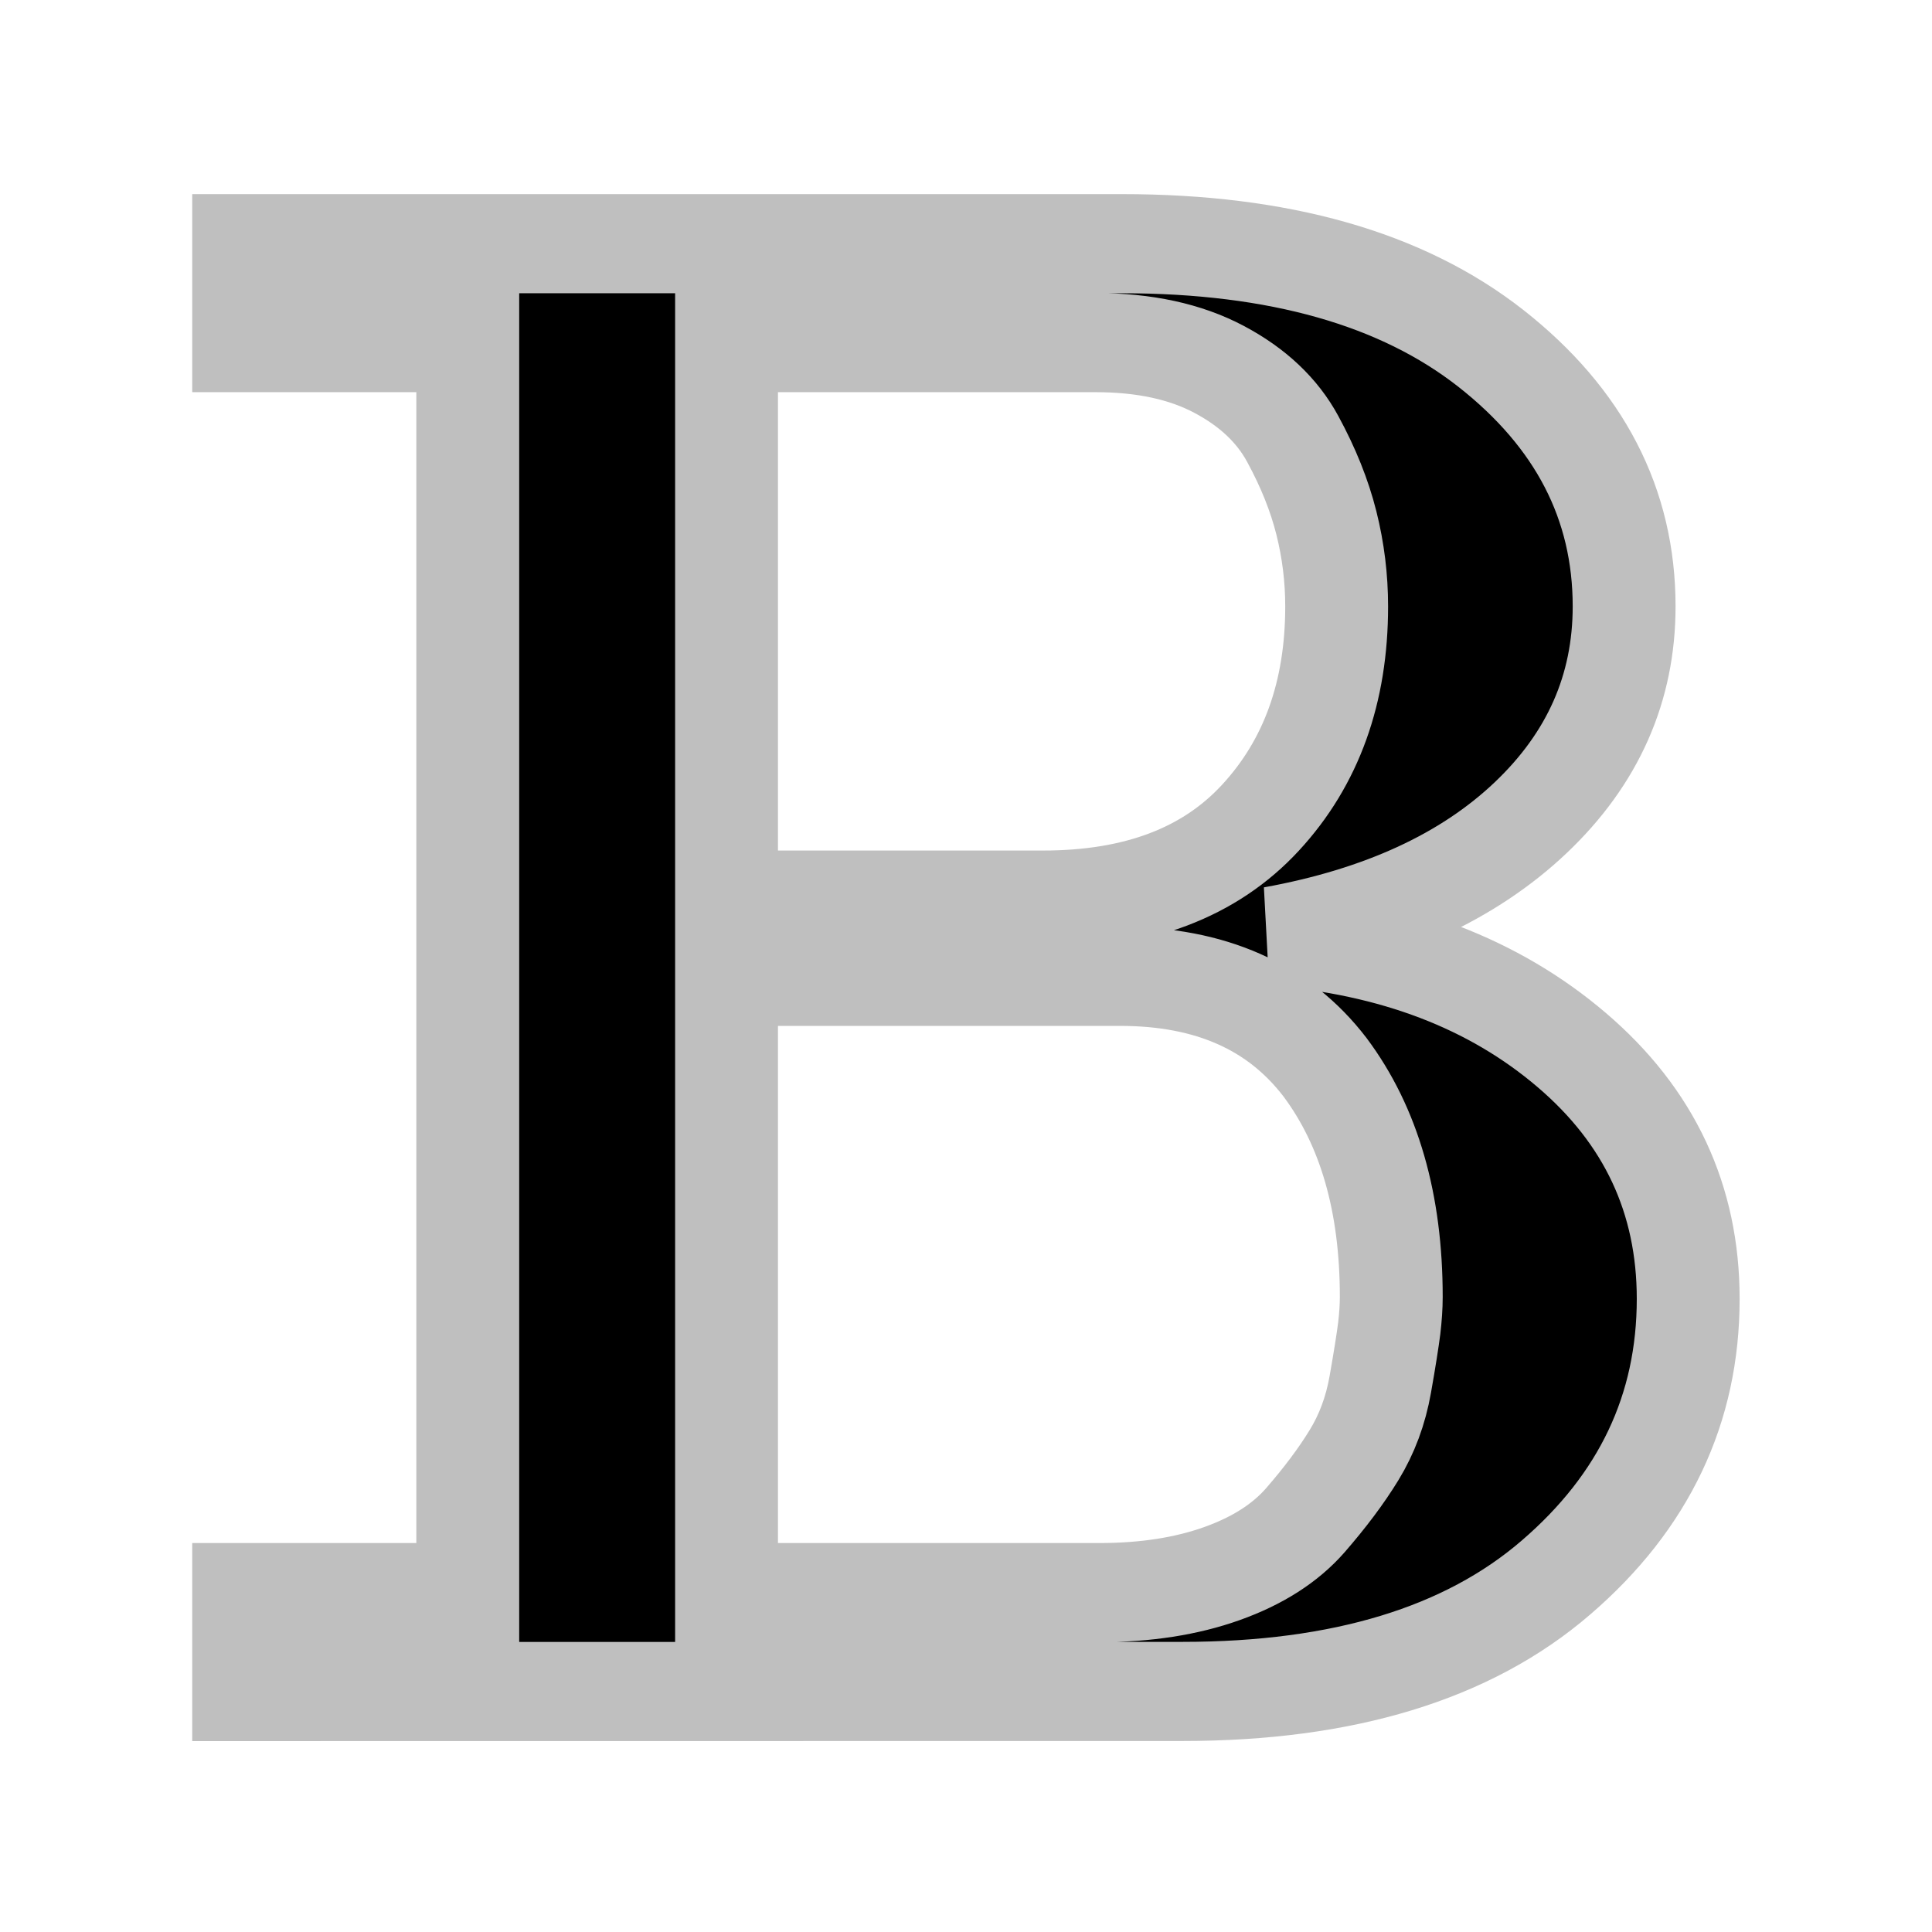
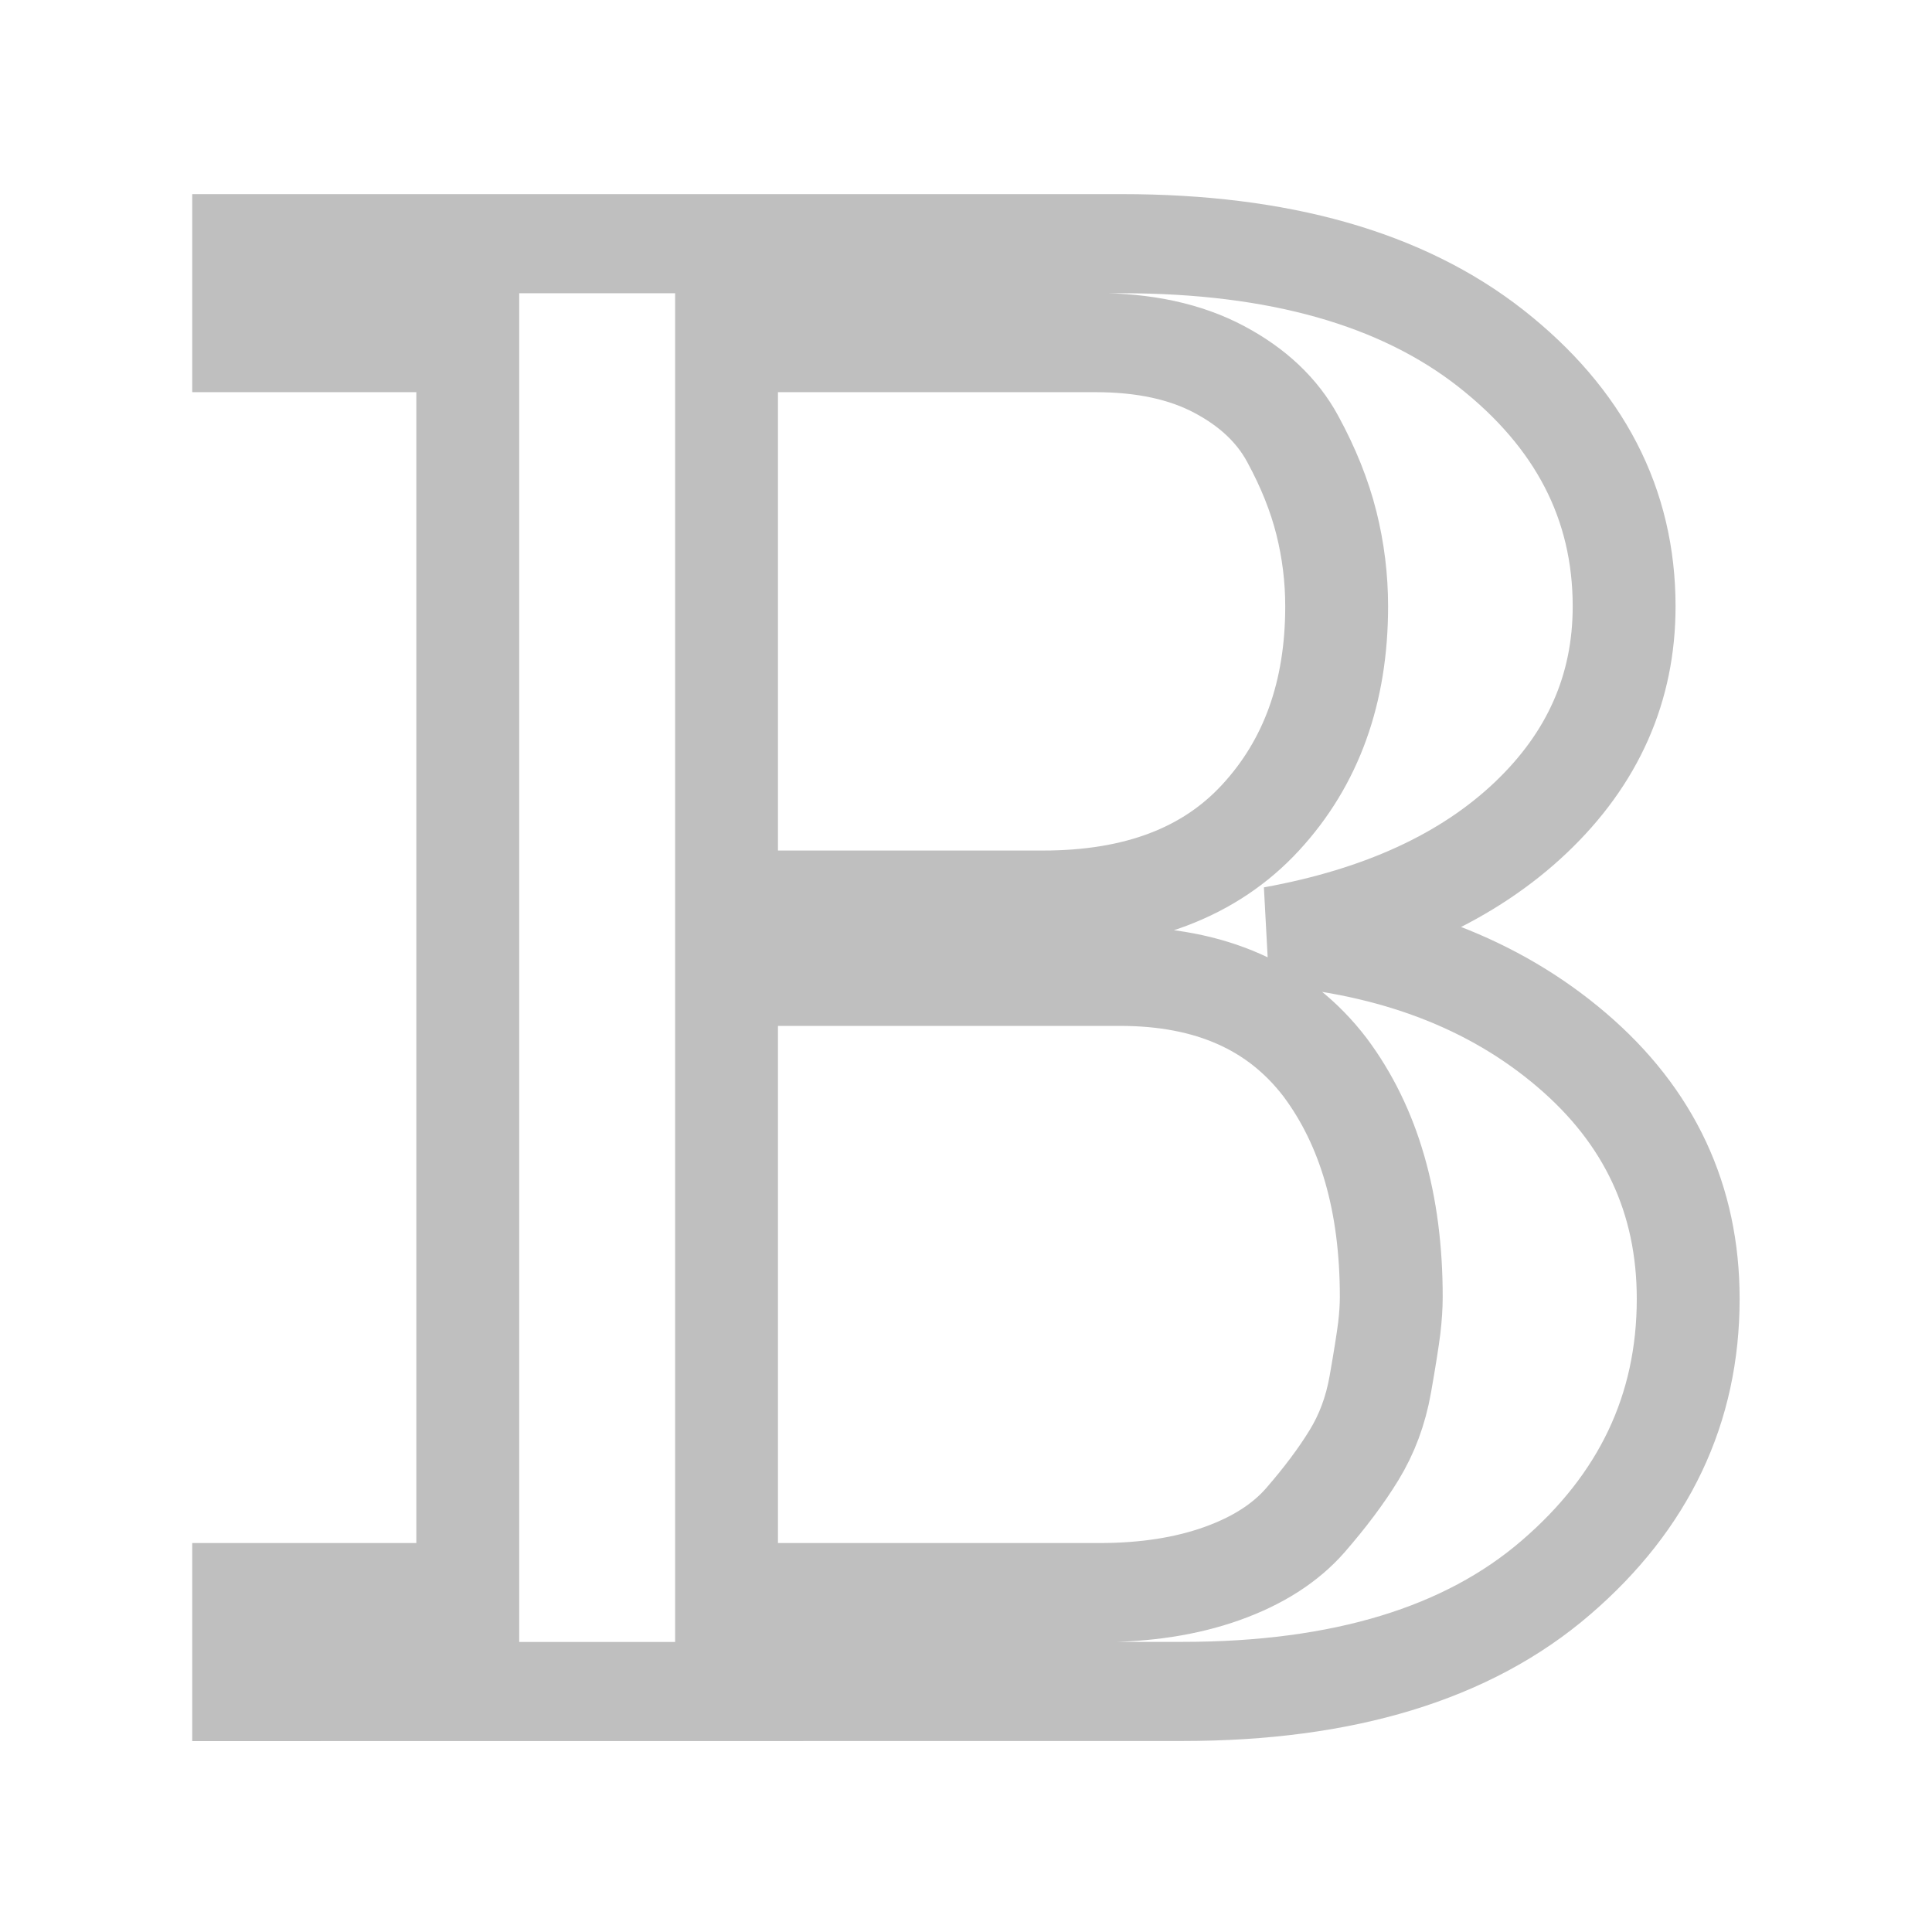
<svg xmlns="http://www.w3.org/2000/svg" id="svg3039" viewBox="0 0 20 20" version="1.1" width="20" height="20">
  <defs id="defs1">
    <style id="style1">
      .cls-1 {
-         fill: #000000;
+         fill: transparent; fill-opacity: 0;
        stroke: #bfbfbf;
      }

      .cls-2, .cls-3 {
        isolation: isolate;
      }
    </style>
  </defs>
  <g id="layer1" transform="matrix(1.064709,0,0,1.026161,1.766441,-0.9068145)">
    <g id="text3271" class="cls-3">
      <g class="cls-2" id="g1">
        <path class="cls-1" d="m 0.71,17.948 v -0.998 h 2.179 V 4.34 H 0.71 V 3.342 h 8.541 c 1.524,0 2.719,0.352 3.584,1.055 0.864,0.704 1.297,1.571 1.297,2.604 0,0.825 -0.303,1.535 -0.908,2.131 -0.605,0.596 -1.439,0.995 -2.502,1.195 1.178,0.097 2.145,0.48 2.9,1.149 0.756,0.669 1.133,1.506 1.133,2.511 0,1.109 -0.429,2.047 -1.287,2.812 -0.857,0.766 -2.068,1.148 -3.631,1.148 z M 5.405,9.964 h 3.077 c 0.917,0 1.622,-0.277 2.115,-0.832 0.494,-0.555 0.74,-1.265 0.74,-2.131 0,-0.284 -0.033,-0.565 -0.1,-0.842 C 11.17,5.882 11.061,5.6 10.91,5.312 10.76,5.024 10.521,4.79 10.194,4.61 9.867,4.43 9.467,4.34 8.992,4.34 H 5.405 v 5.624 z m 0,6.986 h 3.625 c 0.448,0 0.847,-0.064 1.192,-0.192 0.346,-0.128 0.615,-0.307 0.808,-0.535 0.192,-0.229 0.351,-0.448 0.476,-0.66 0.125,-0.212 0.21,-0.448 0.255,-0.712 0.045,-0.264 0.073,-0.453 0.087,-0.566 0.013,-0.115 0.02,-0.221 0.02,-0.318 0,-0.949 -0.215,-1.722 -0.645,-2.318 C 10.773,11.039 10.11,10.733 9.232,10.733 H 5.405 Z" id="path1" />
      </g>
    </g>
  </g>
</svg>
